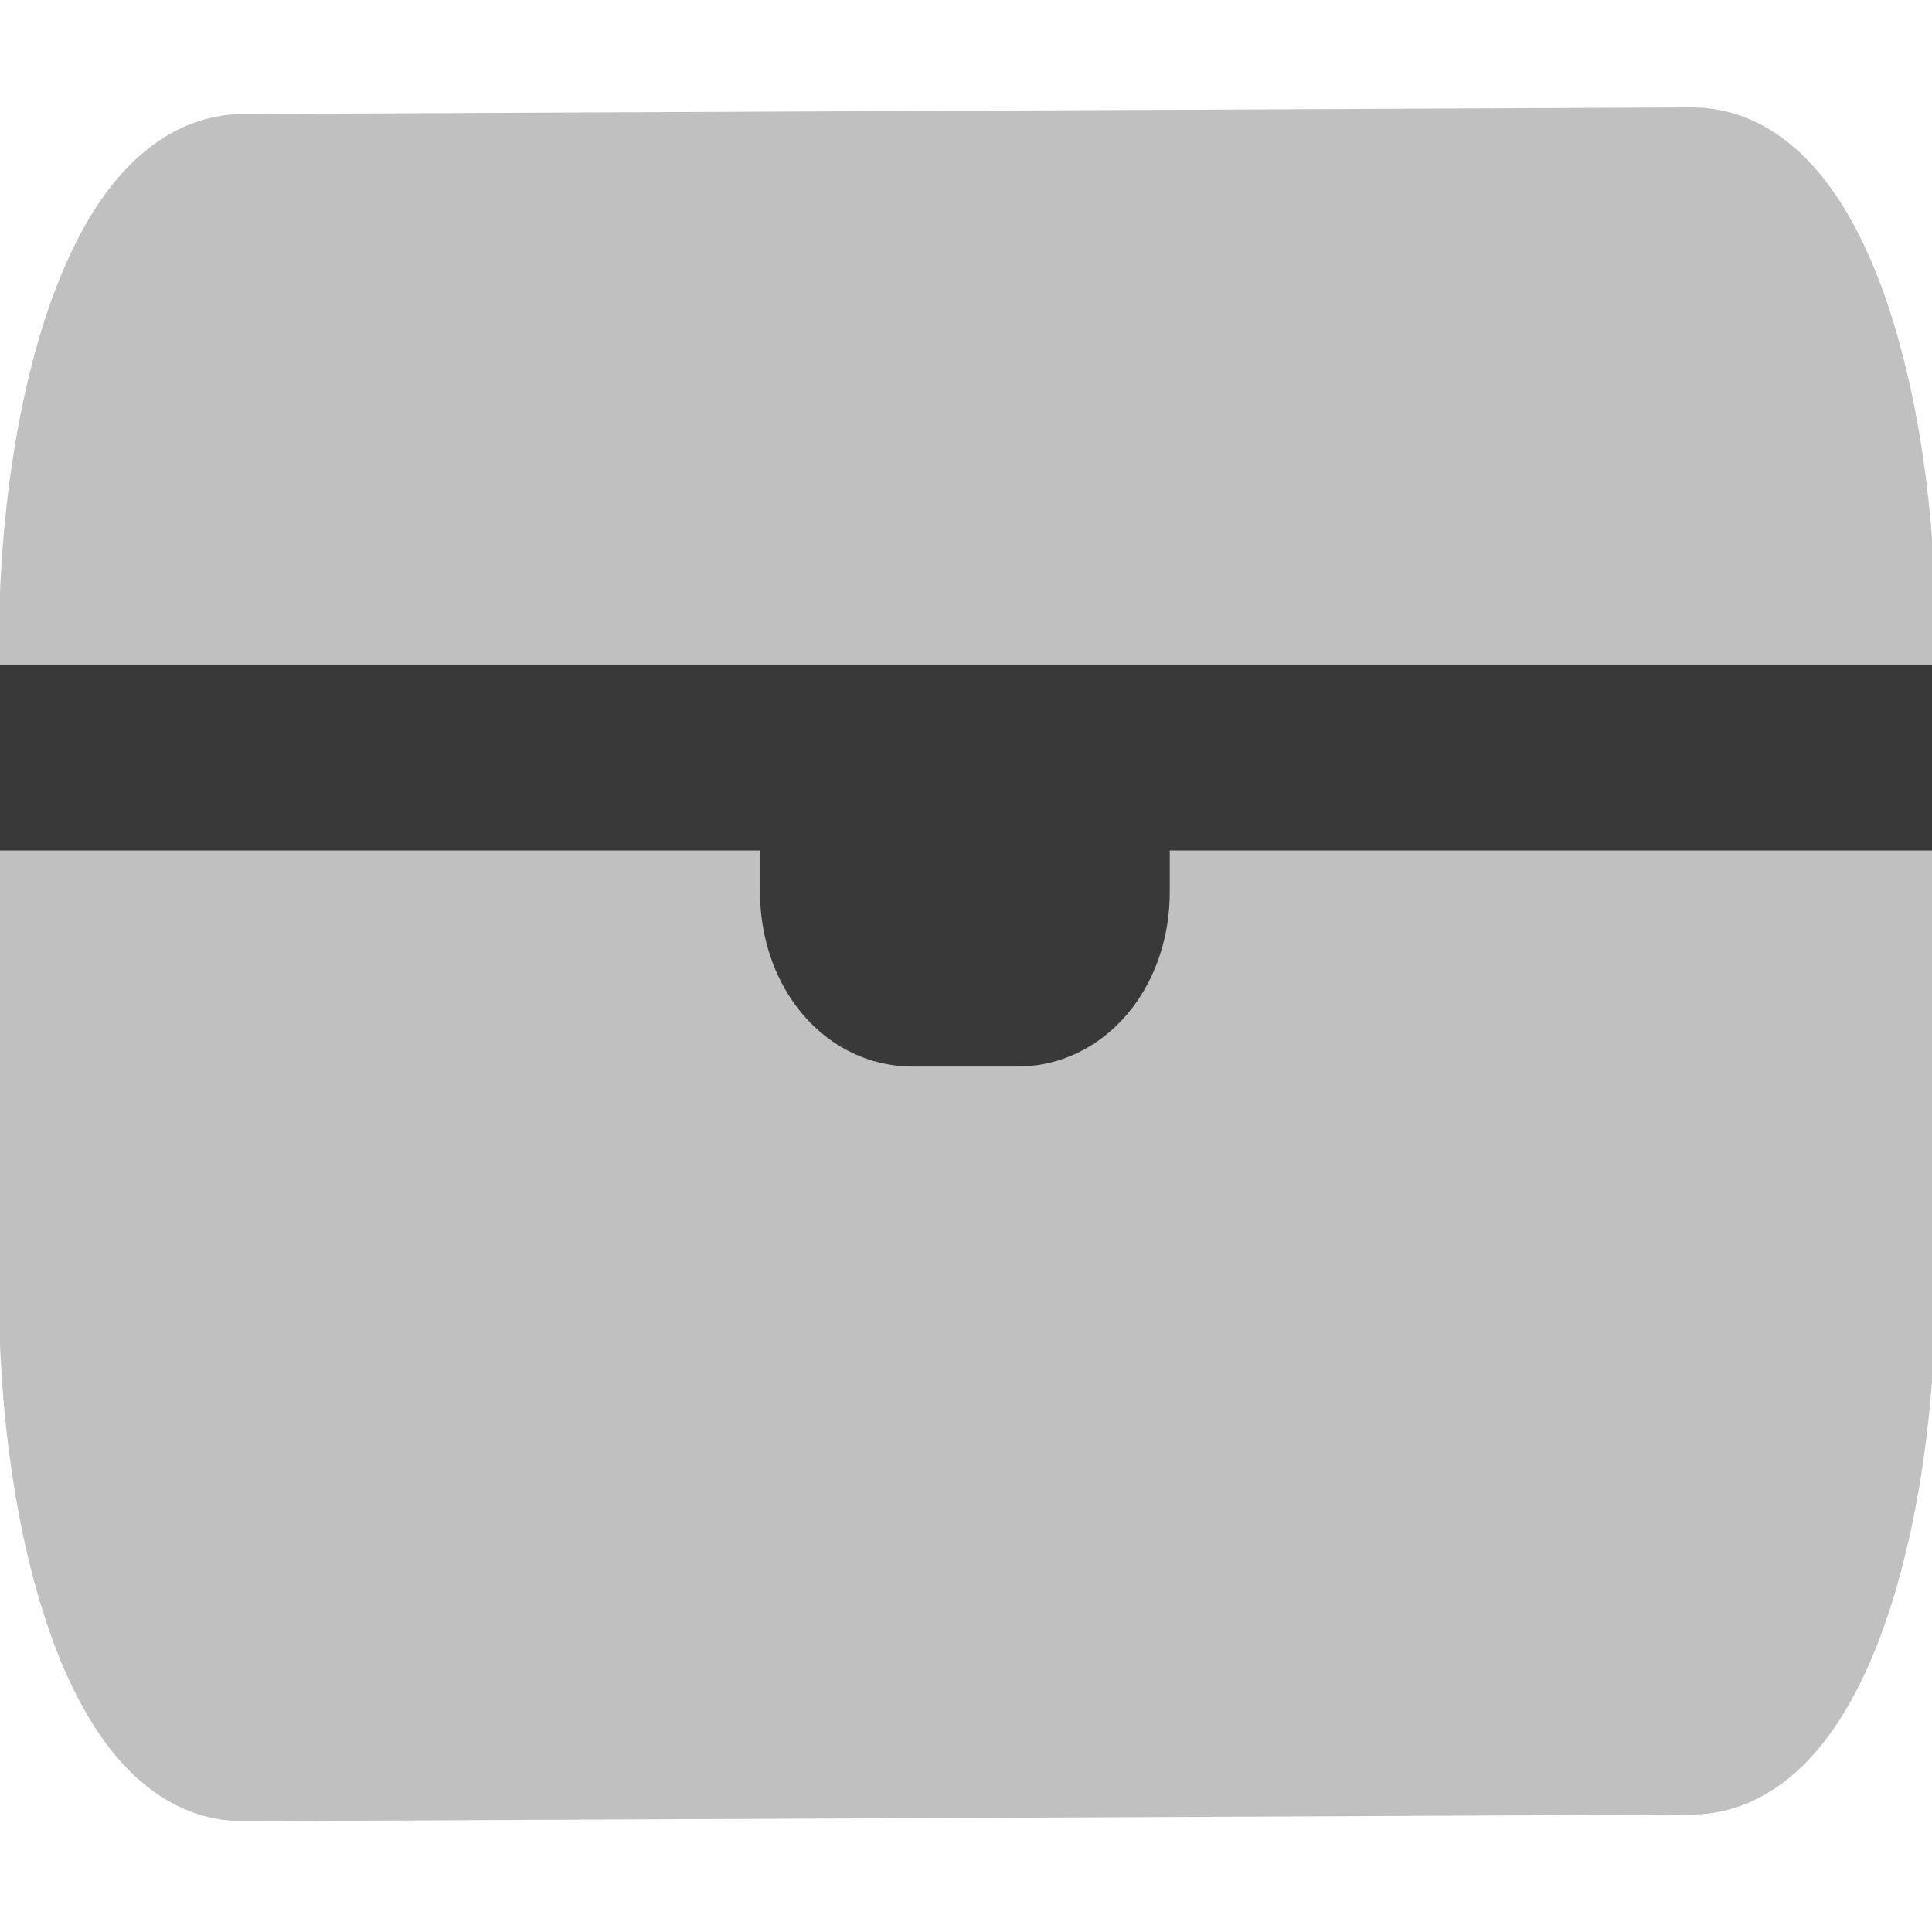
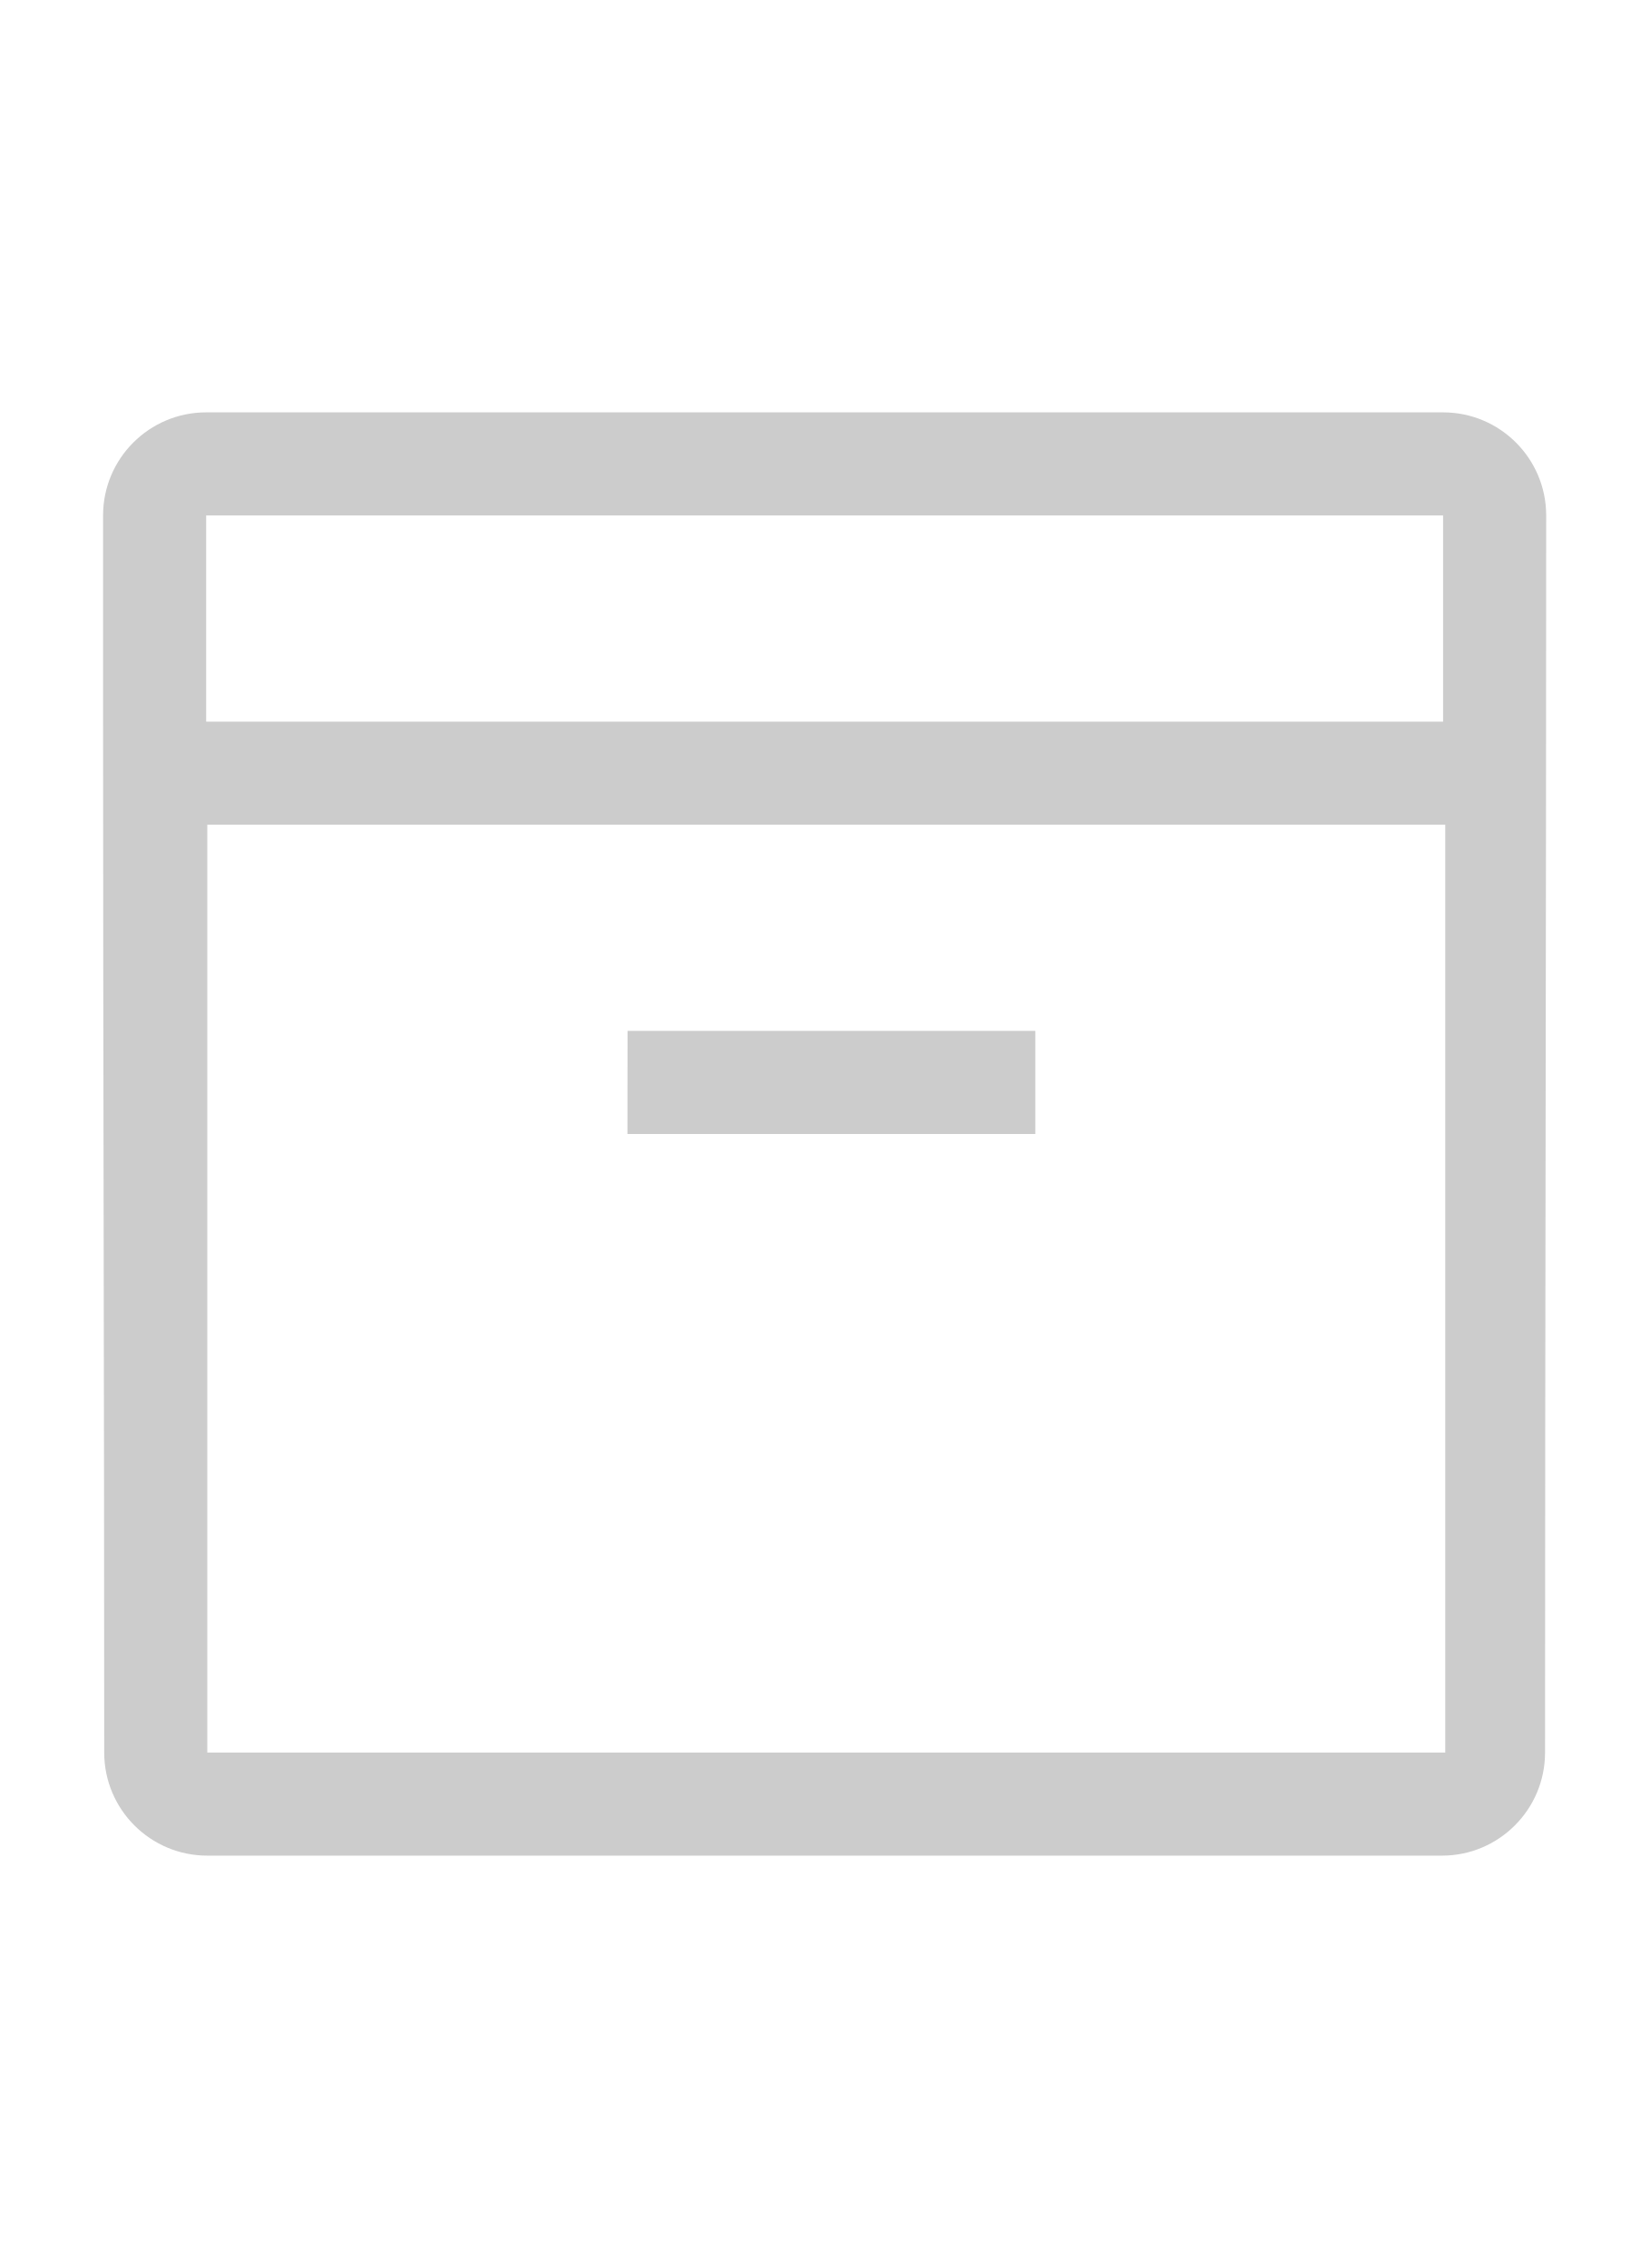
- <svg xmlns="http://www.w3.org/2000/svg" xmlns:ns1="http://www.openswatchbook.org/uri/2009/osb" version="1.1" width="14" height="14" viewBox="0 0 14 14" id="svg3033">
-   <defs id="defs3039">
-     <linearGradient id="linearGradient2550" ns1:paint="solid">
-       <stop style="stop-color:#b0b0b0;stop-opacity:1;" offset="0" id="stop2548" />
-     </linearGradient>
-     <marker orient="auto" refY="0.0" refX="0.0" id="Arrow1Lstart" style="overflow:visible">
-       <path id="path820" d="M 0.0,0.0 L 5.0,-5.0 L -12.5,0.0 L 5.0,5.0 L 0.0,0.0 z " style="fill-rule:evenodd;stroke:#000000;stroke-width:1.0pt" transform="scale(0.8) translate(12.5,0)" />
-     </marker>
-     <filter x="0" y="0" width="1" height="1" id="filter3043" style="color-interpolation-filters:sRGB">
-       <feColorMatrix type="saturate" values="1" result="fbSourceGraphic" id="feColorMatrix3045" />
-       <feColorMatrix in="fbSourceGraphic" values="-1 0 0 0 1 0 -1 0 0 1 0 0 -1 0 1 0 0 0 1 0 " id="feColorMatrix3047" result="fbSourceGraphic" />
-       <feColorMatrix result="fbSourceGraphicAlpha" in="fbSourceGraphic" values="0 0 0 -1 0 0 0 0 -1 0 0 0 0 -1 0 0 0 0 1 0" id="feColorMatrix3807" />
-       <feColorMatrix id="feColorMatrix3809" type="saturate" values="1" result="fbSourceGraphic" in="fbSourceGraphic" />
-       <feColorMatrix id="feColorMatrix3811" in="fbSourceGraphic" values="-1 0 0 0 1 0 -1 0 0 1 0 0 -1 0 1 0 0 0 1 0 " />
-     </filter>
-   </defs>
-   <rect style="fill:#c0c0c0;fill-opacity:1;stroke:#c0c0c0;stroke-width:1.216;stroke-linecap:butt;stroke-linejoin:round;stroke-miterlimit:2.9;stroke-dasharray:none;stroke-dashoffset:0;stroke-opacity:1;paint-order:normal" id="rect3875" width="12.822" height="11.155" x="0.599" y="1.442" ry="3.269" rx="1.16" transform="matrix(0.9999897,-0.00453434,0,1,0,0)" />
-   <path style="fill:none;stroke:#393939;stroke-width:1.346;stroke-linecap:square;stroke-linejoin:round;stroke-miterlimit:4;stroke-dasharray:none;stroke-opacity:1;paint-order:normal" d="M 0.659,5.49 H 13.128 c 0.075,0 0.15,0 0.226,0" id="path4549" />
-   <rect style="fill:none;stroke:#393939;stroke-width:1.477;stroke-linecap:square;stroke-linejoin:round;stroke-miterlimit:0;stroke-dasharray:none;stroke-opacity:1;paint-order:normal" id="rect4555" width="1.492" height="1.327" x="6.246" y="5.663" rx="0.363" ry="0.524" />
+ <svg xmlns="http://www.w3.org/2000/svg" width="16" height="22" viewBox="0 0 16 22">
+   <path id="path2" d="M 14,5 H 2 V 7 H 14 Z M 1,7 c 0,3.1 0.011,6.545 0.011,10 0,0.552 0.448,1 1,1 h 11.978 c 0.552,0 1,-0.448 1,-1 C 14.989,12.741 15,9.081 15,5 15,4.448 14.552,4 14,4 H 2 C 1.448,4 1,4.448 1,5 Z m 1.011,1 h 12.01 v 9 H 2.011 Z m 4.076,3 H 10.044 V 10 H 6.088 Z" style="fill:#cccccc;fill-opacity:1;fill-rule:evenodd;stroke-width:0.856" />
</svg>
